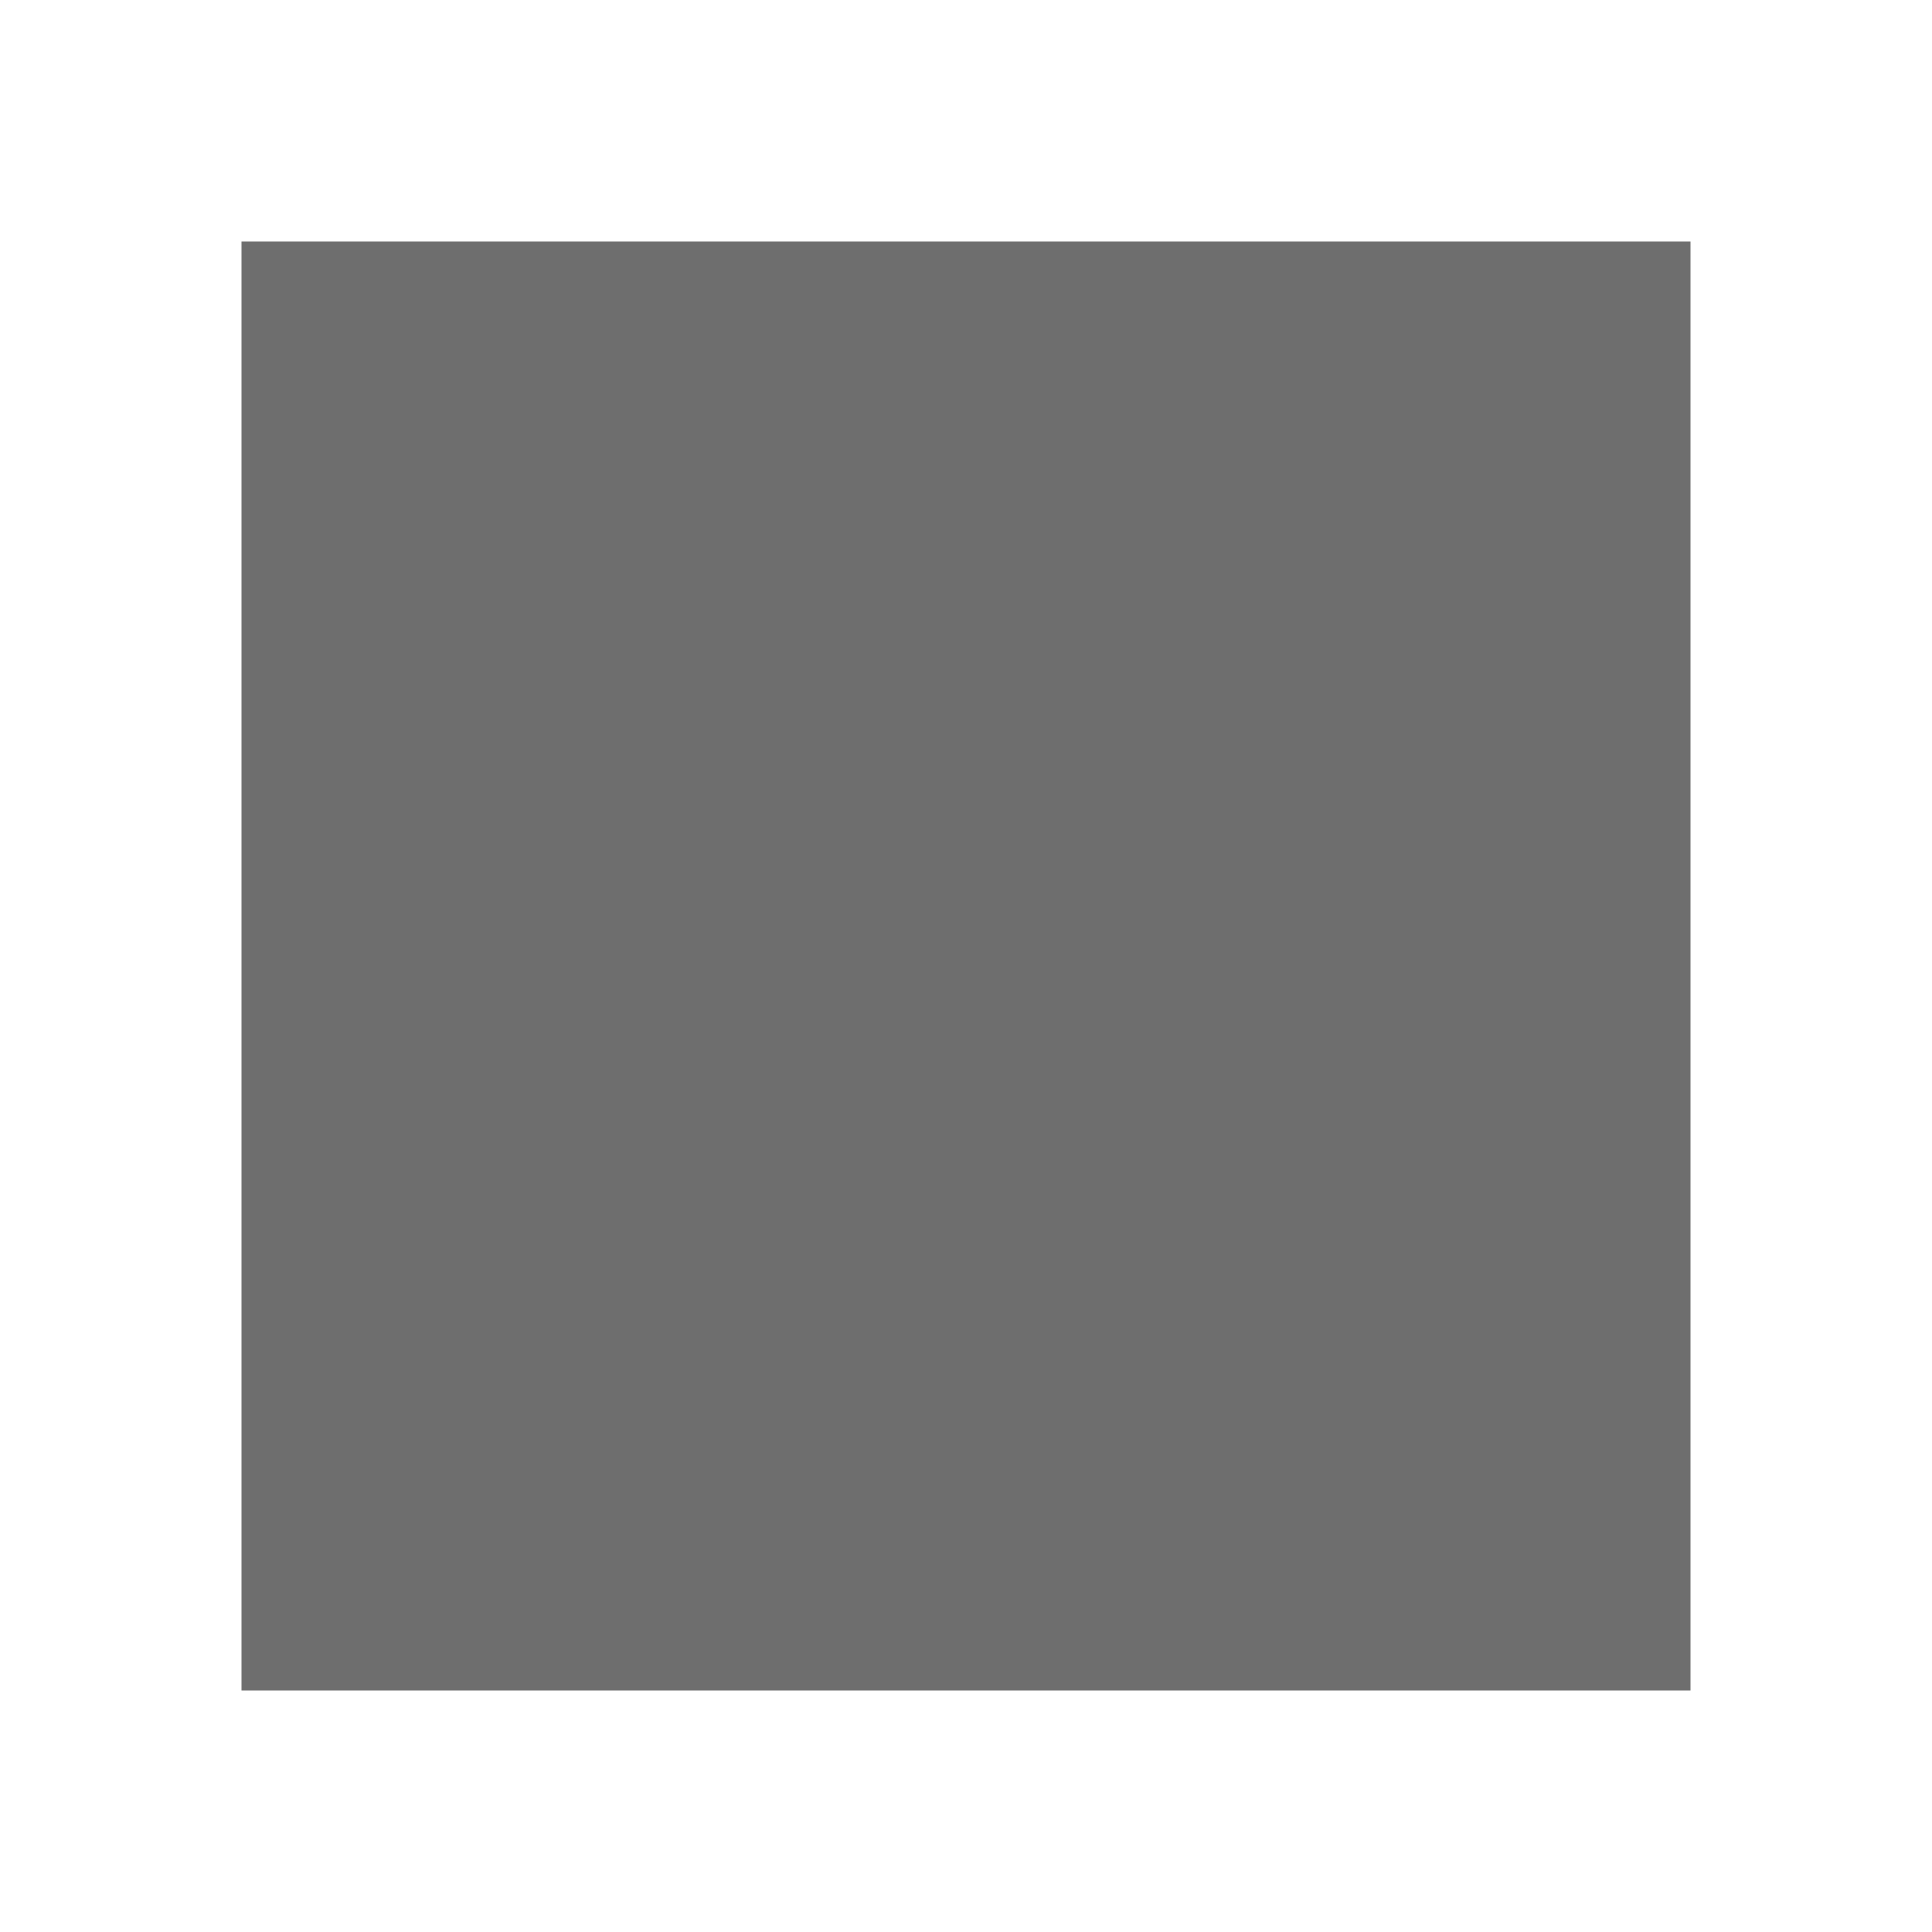
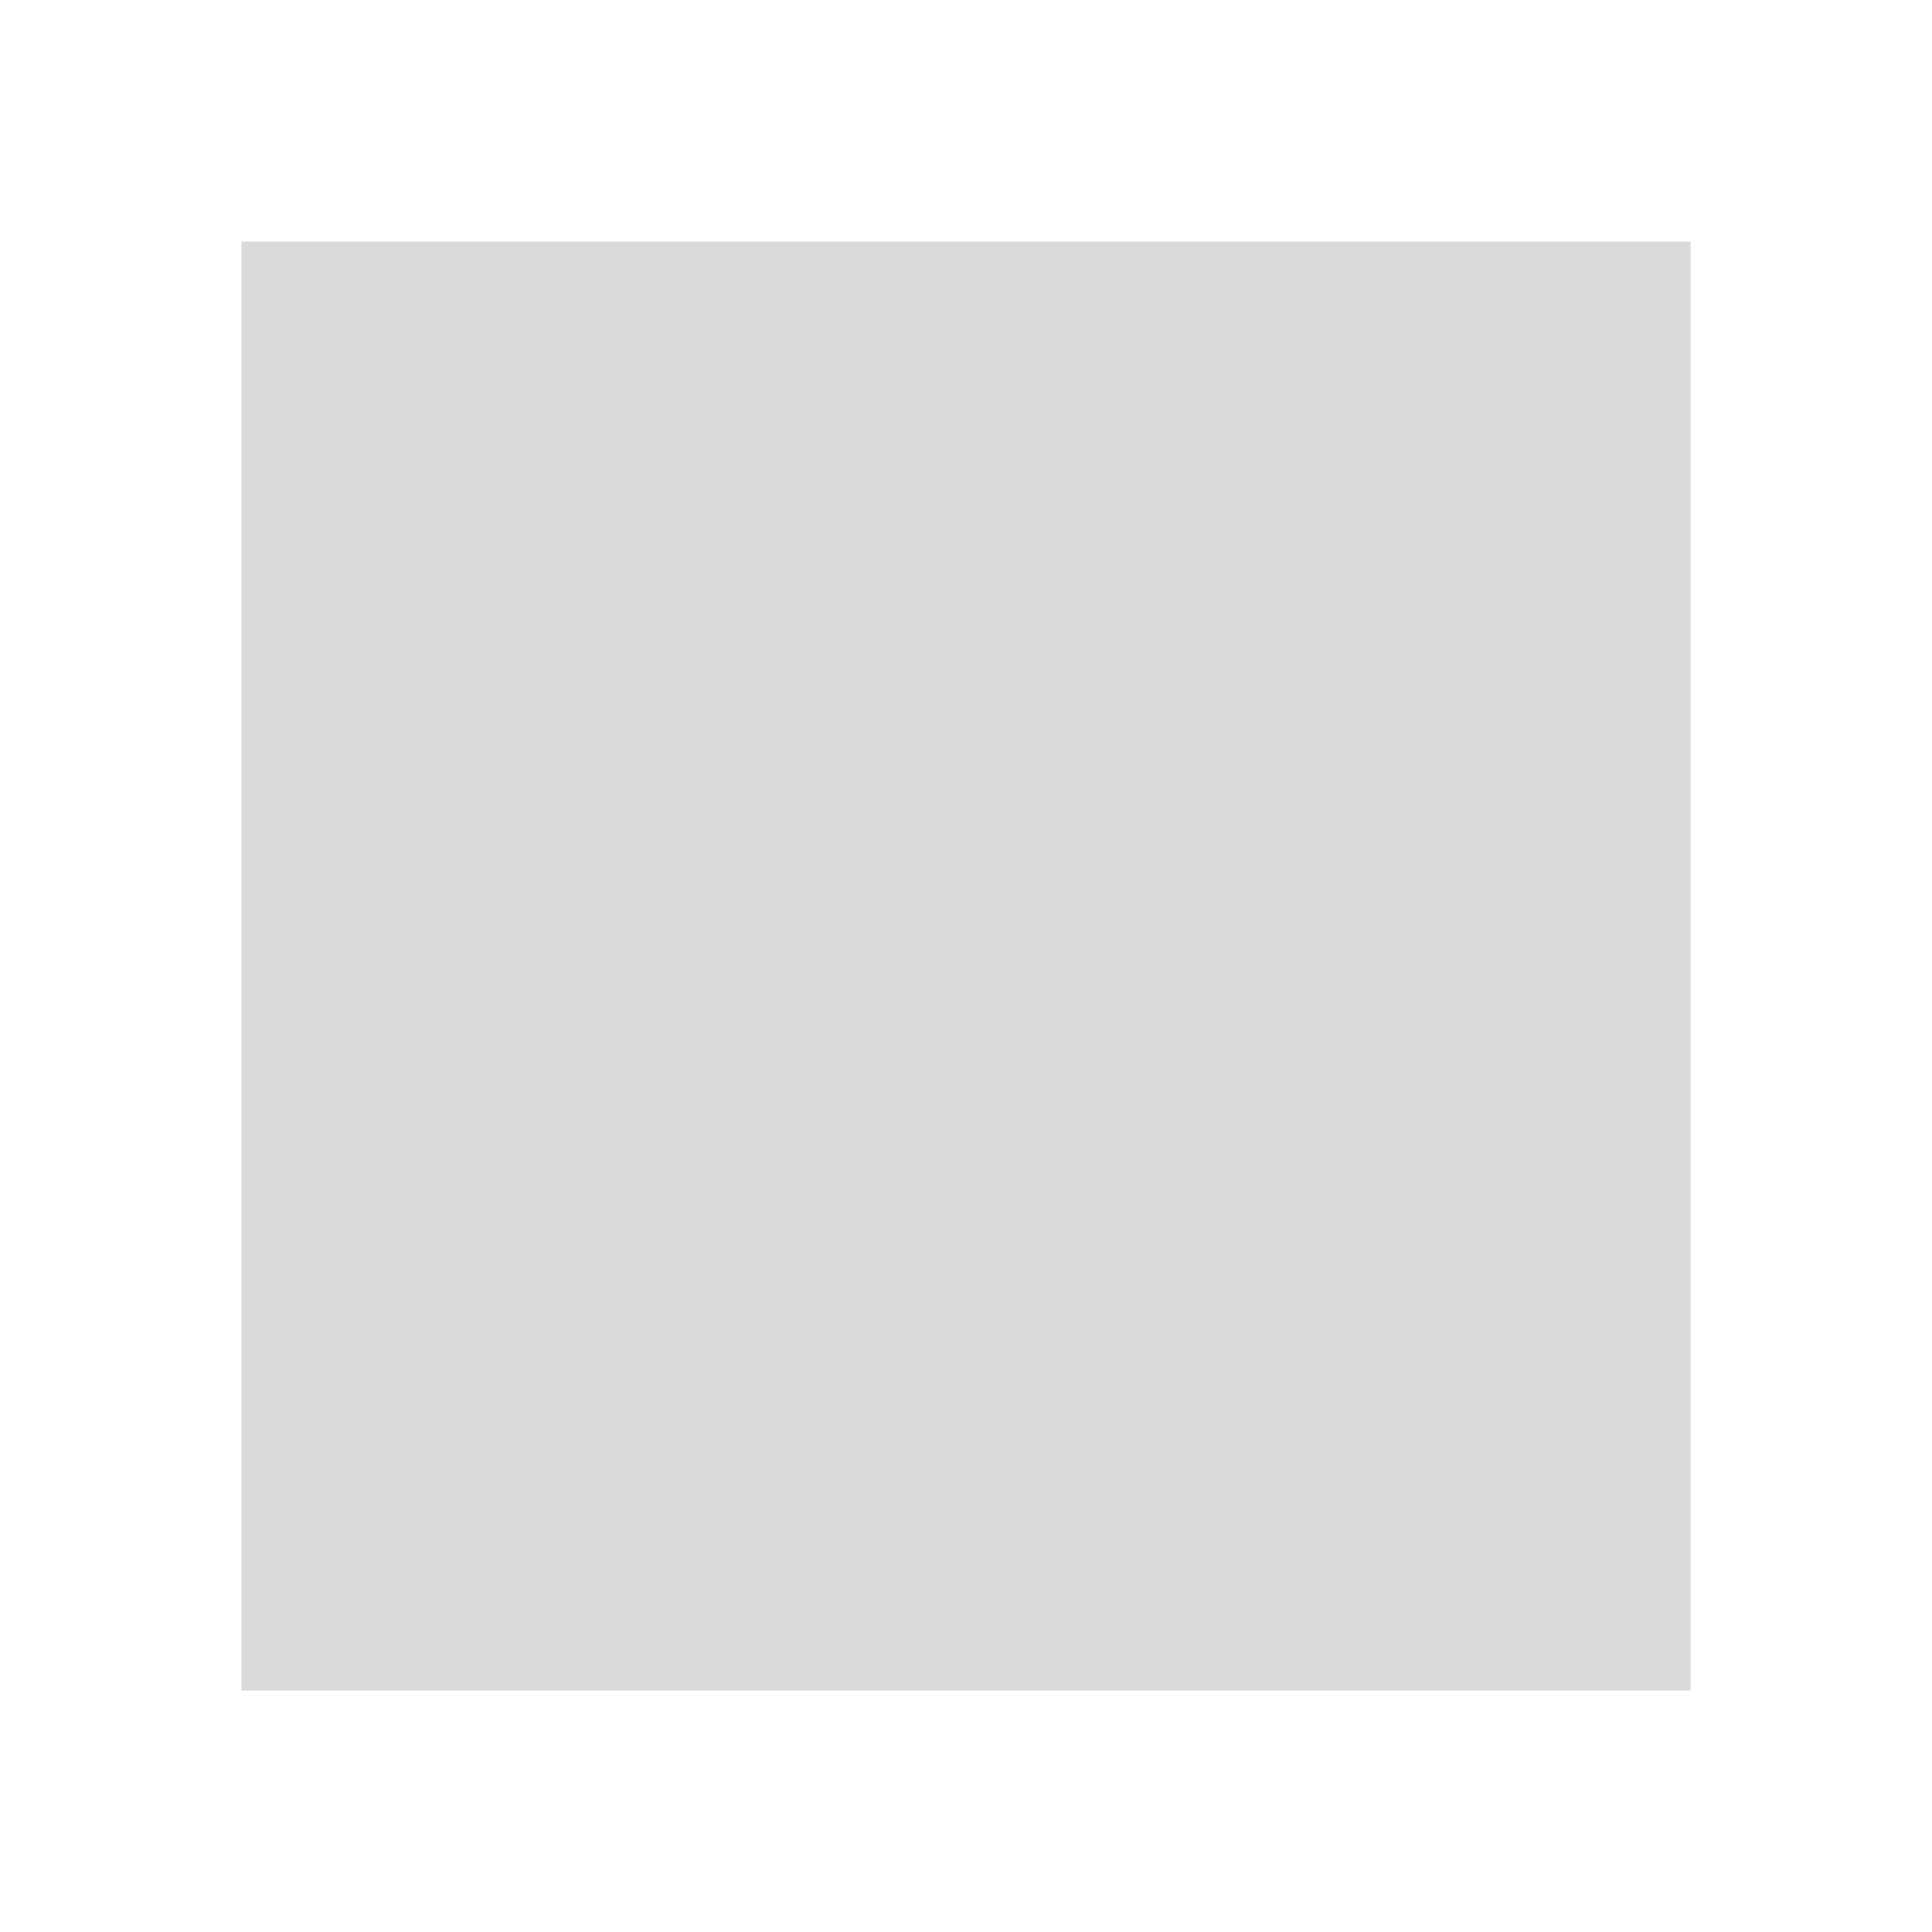
<svg xmlns="http://www.w3.org/2000/svg" width="16" height="16" viewBox="0 0 16 16">
  <defs>
    <style id="current-color-scheme" type="text/css">
-    .ColorScheme-Text { color:#6e6e6e; } .ColorScheme-Highlight { color:#5294e2; }
+    .ColorScheme-Text { color:#DADADA; } .ColorScheme-Highlight { color:#5294e2; }
  </style>
  </defs>
  <path style="fill:currentColor" class="ColorScheme-Text" d="M 2 2 L 2 14 L 14 14 L 14 2 L 2 2 z" />
</svg>
